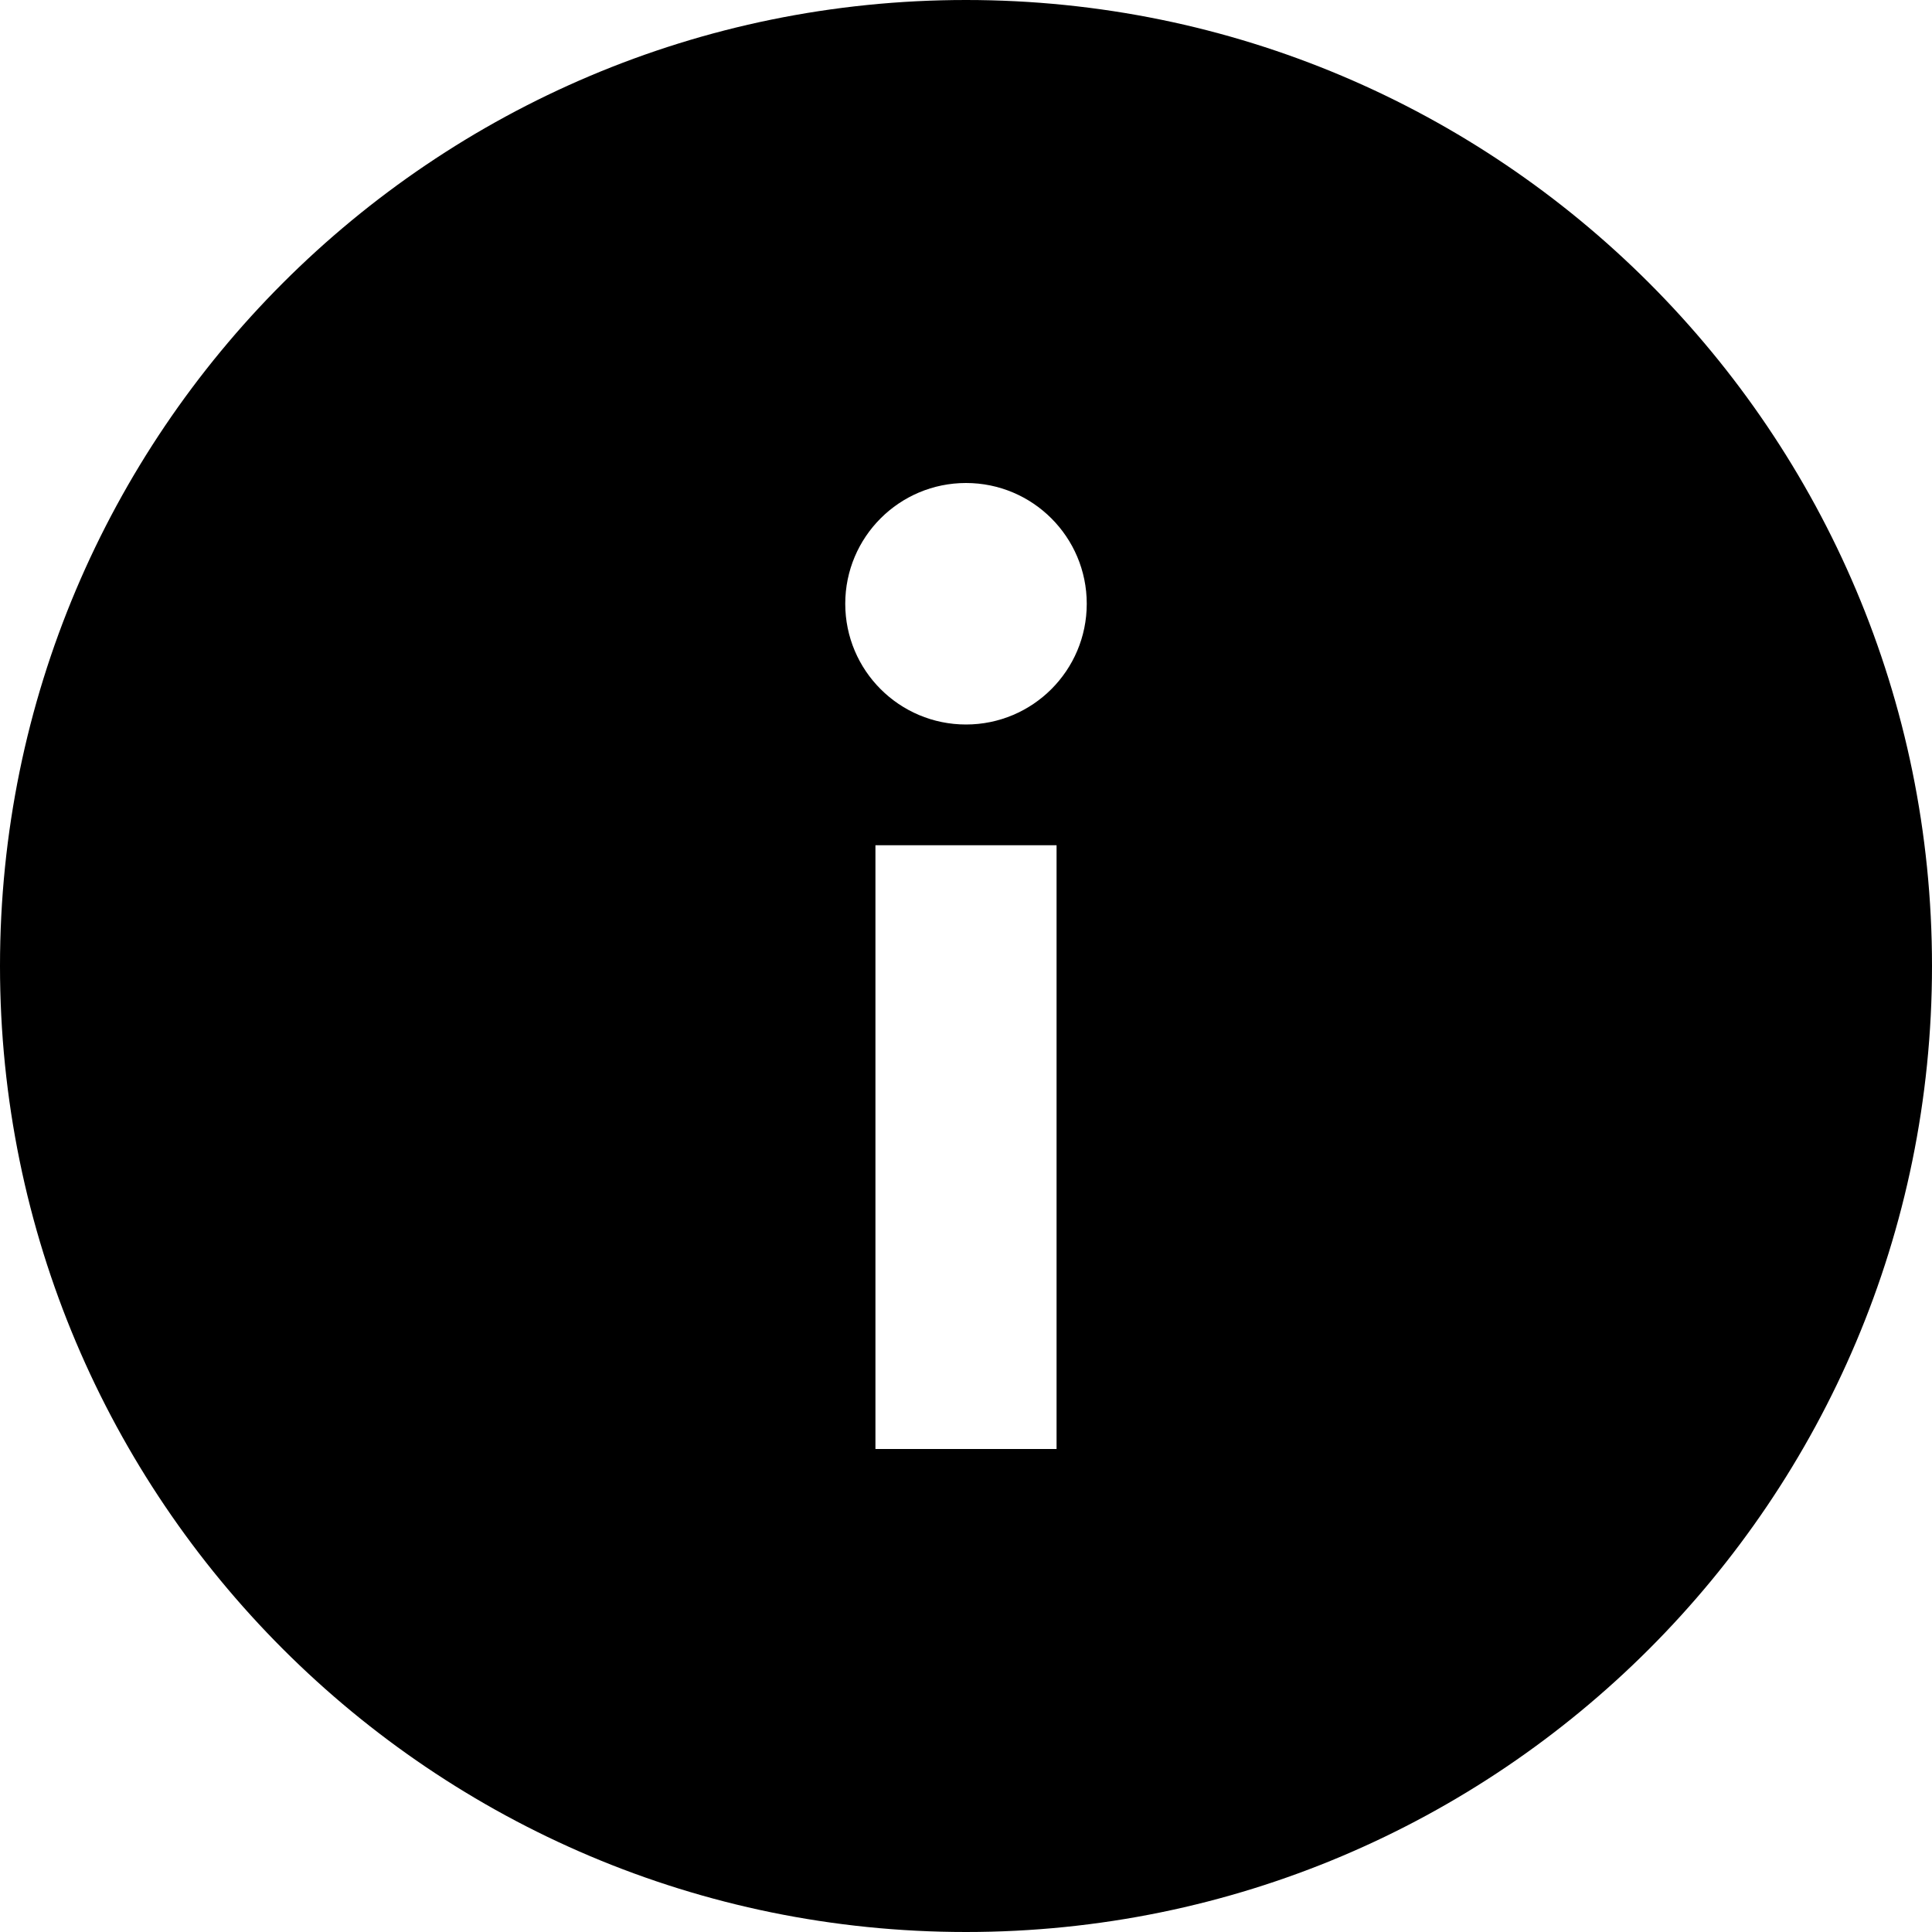
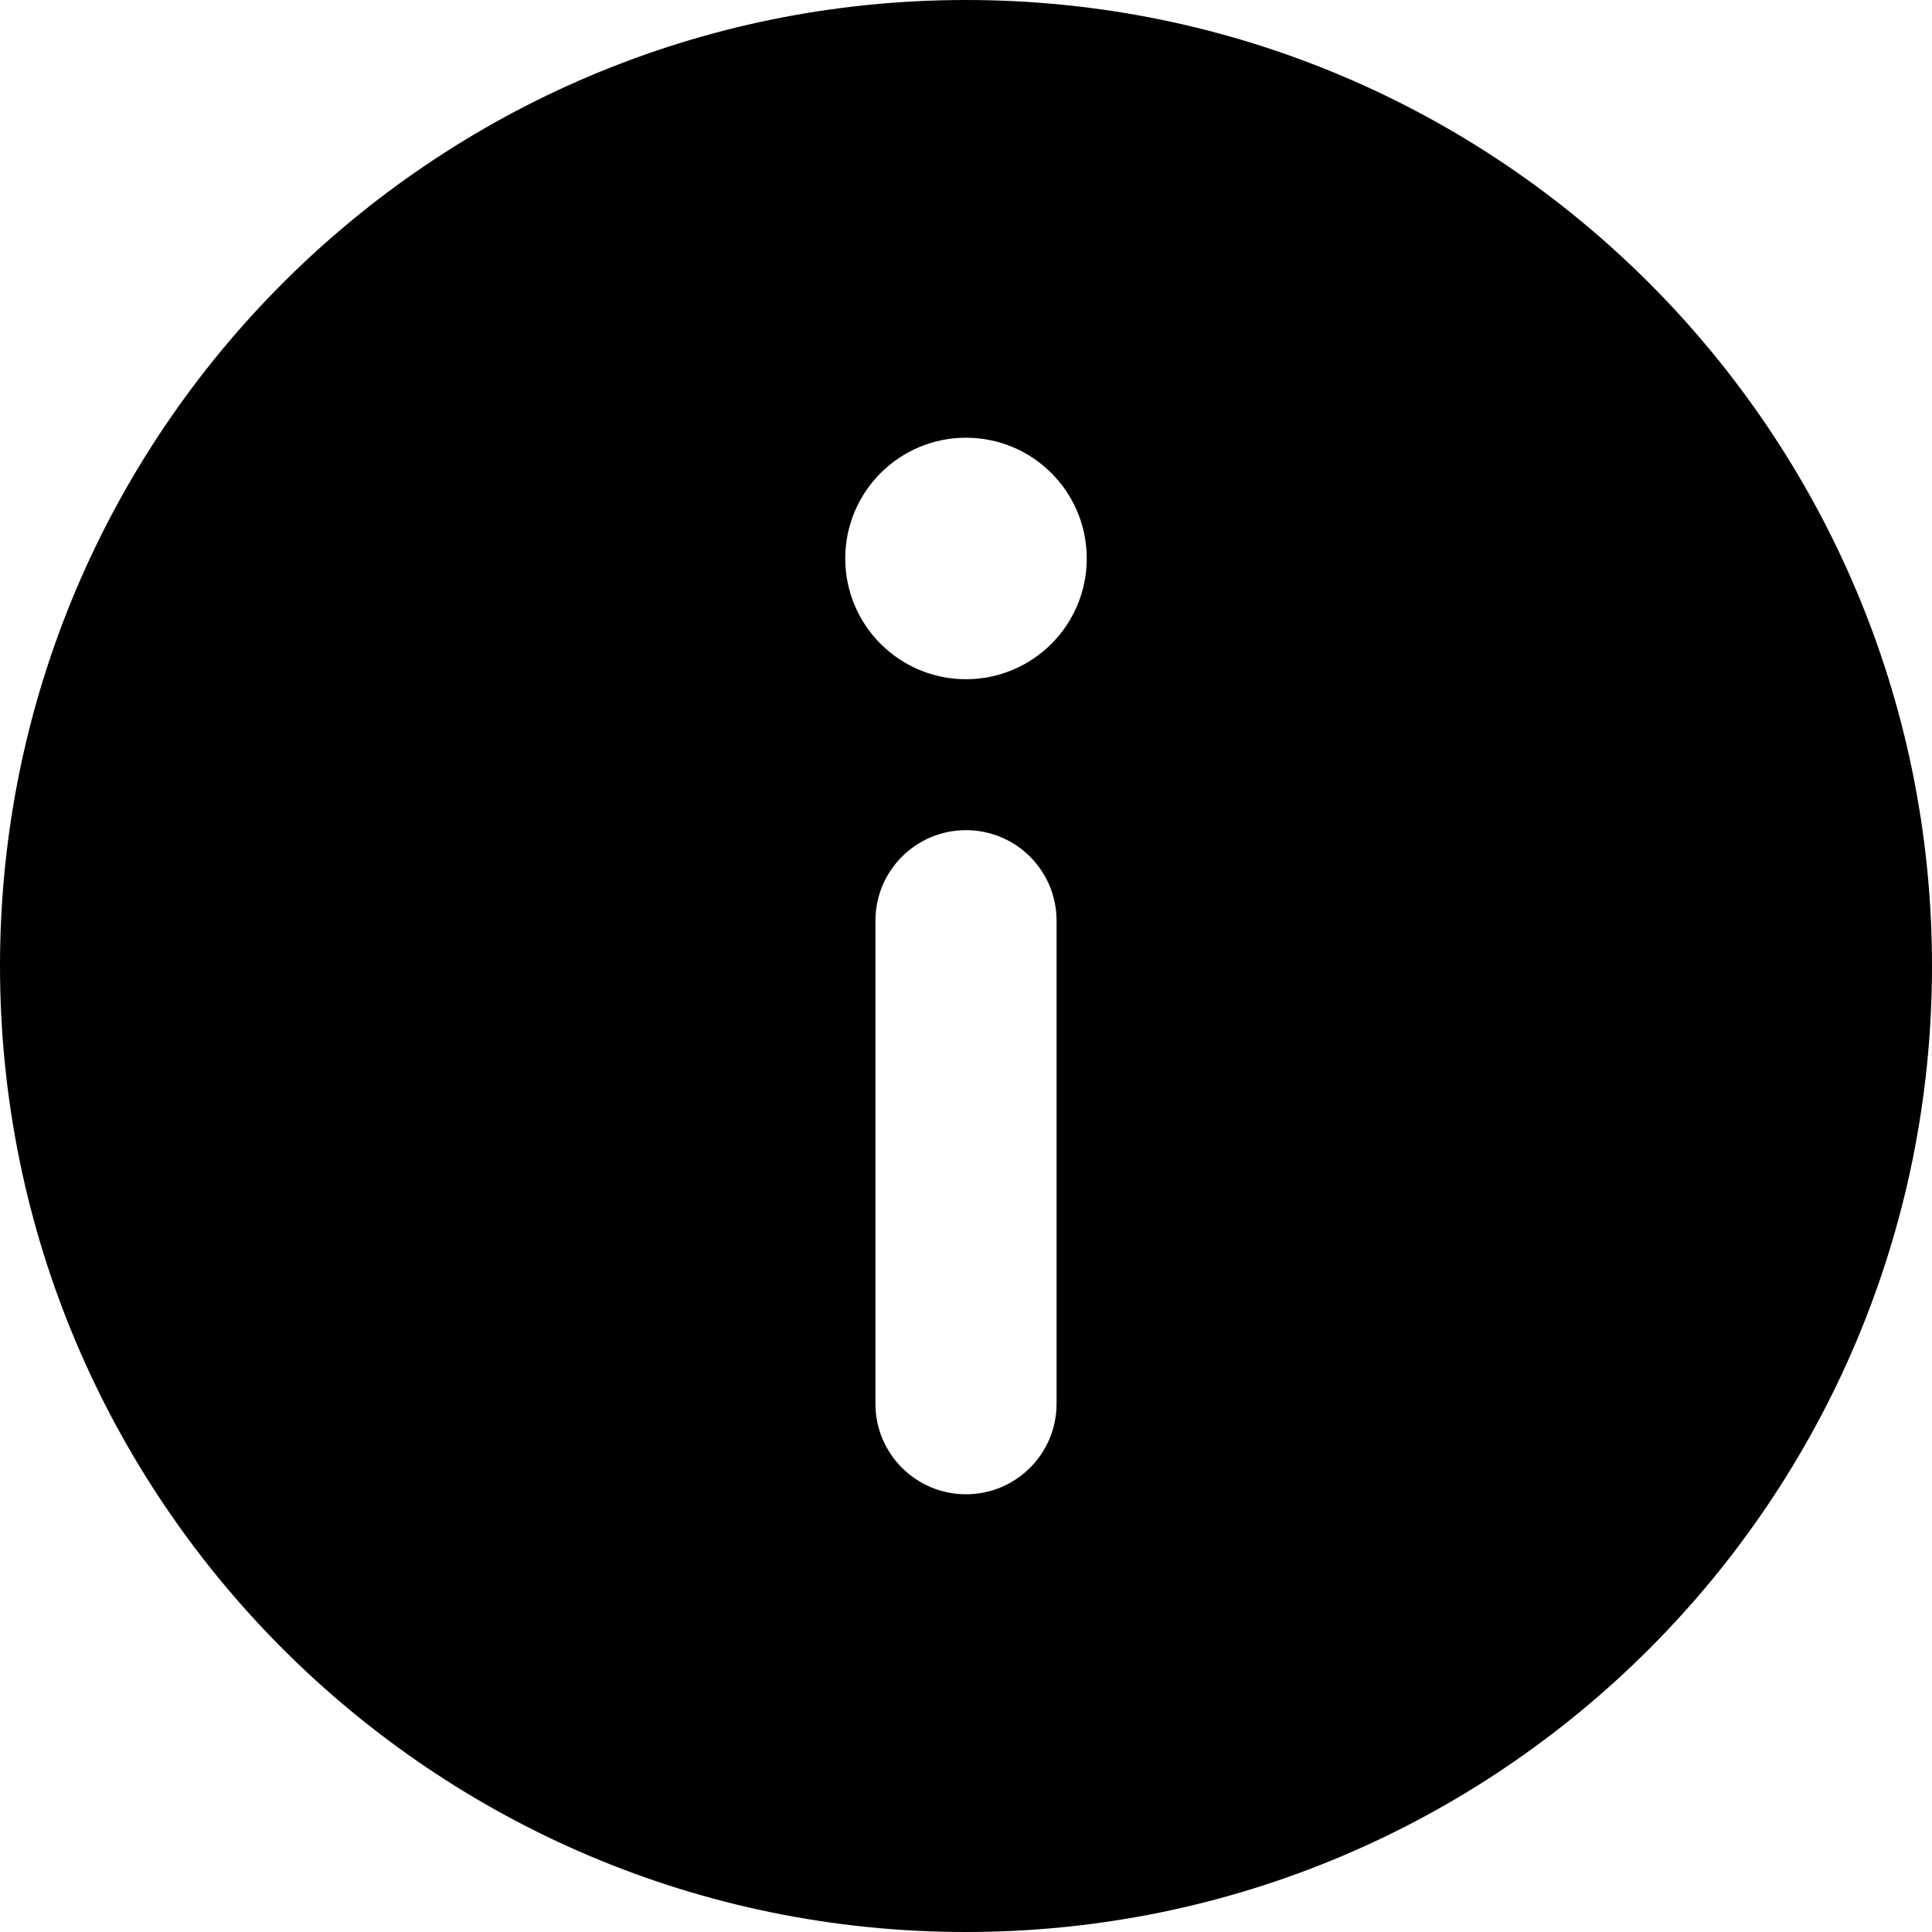
<svg xmlns="http://www.w3.org/2000/svg" fill="none" viewBox="0 0 16 16">
-   <path fill="#000" fill-rule="evenodd" d="M8 16A8 8 0 1 0 8 0a8 8 0 0 0 0 16m-.75-9h1.5v5h-1.5zM8 6a1 1 0 1 0 0-2 1 1 0 0 0 0 2" clip-rule="evenodd" />
+   <path fill="#000" fill-rule="evenodd" d="M8 16A8 8 0 1 0 8 0a8 8 0 0 0 0 16m-.75-8.375a.75.75 0 0 1 1.5 0v4a.75.75 0 0 1-1.5 0zm.75-2a1 1 0 1 0 0-2 1 1 0 0 0 0 2" clip-rule="evenodd" />
</svg>
